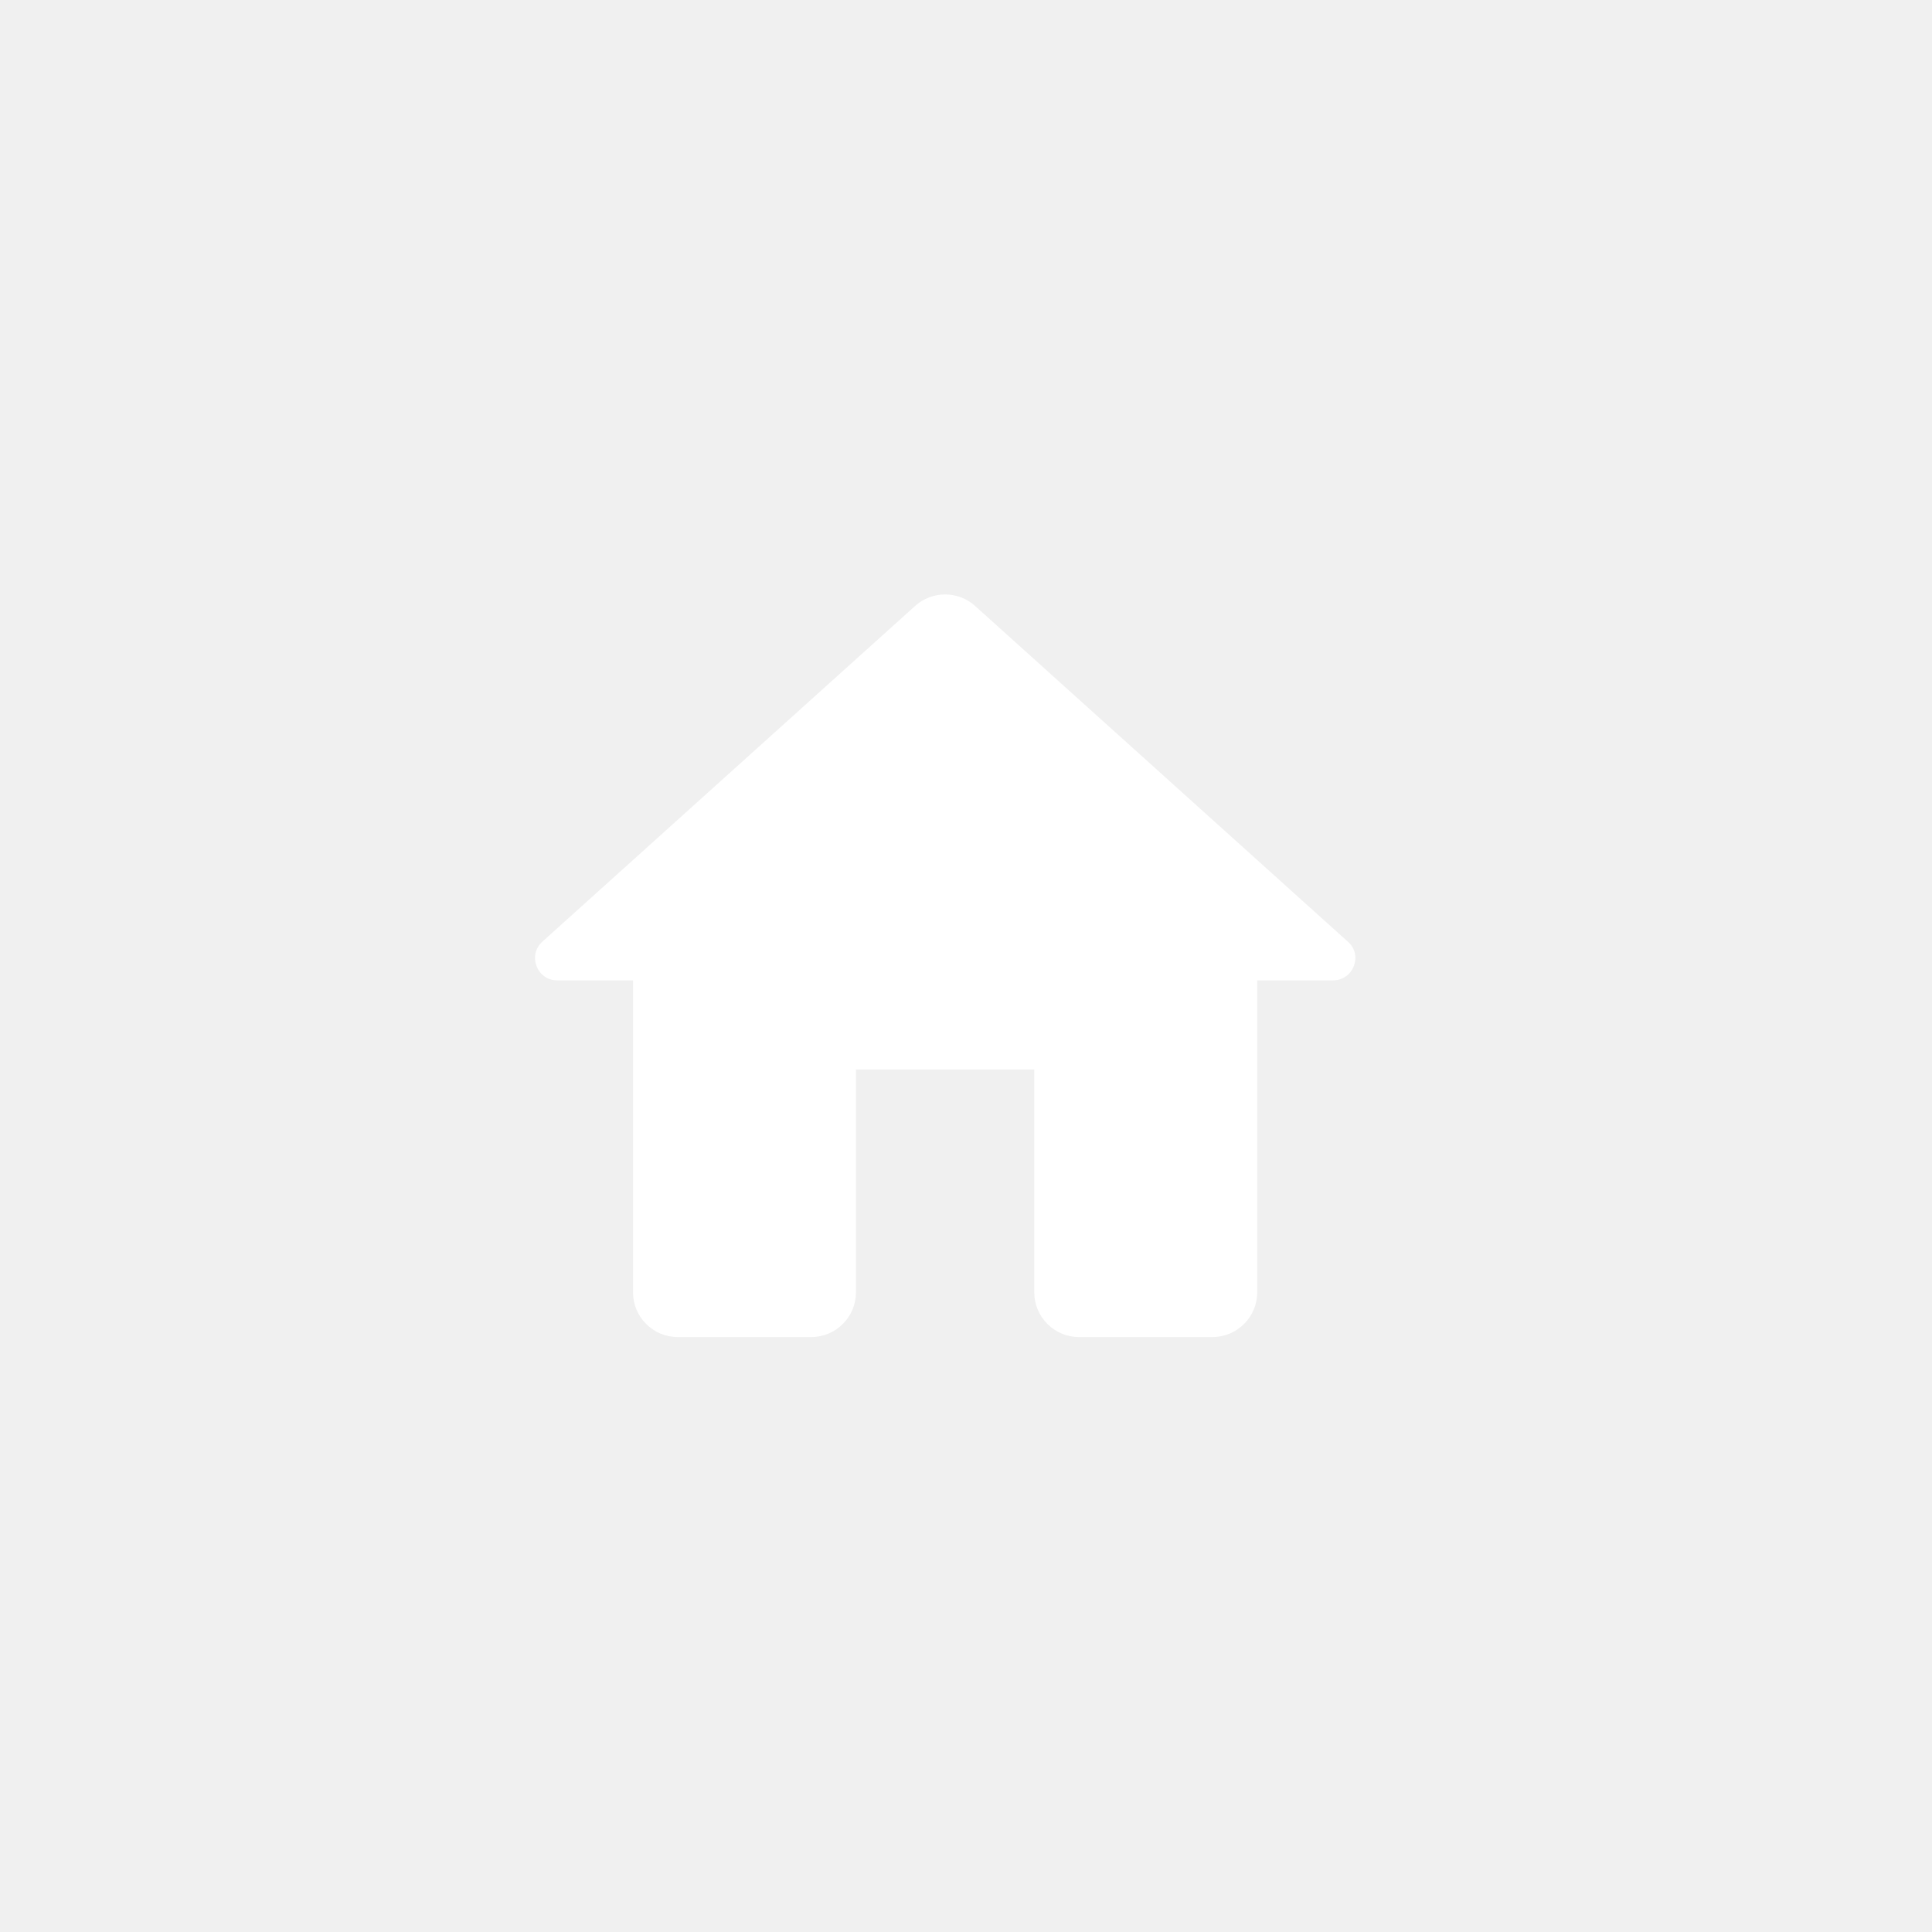
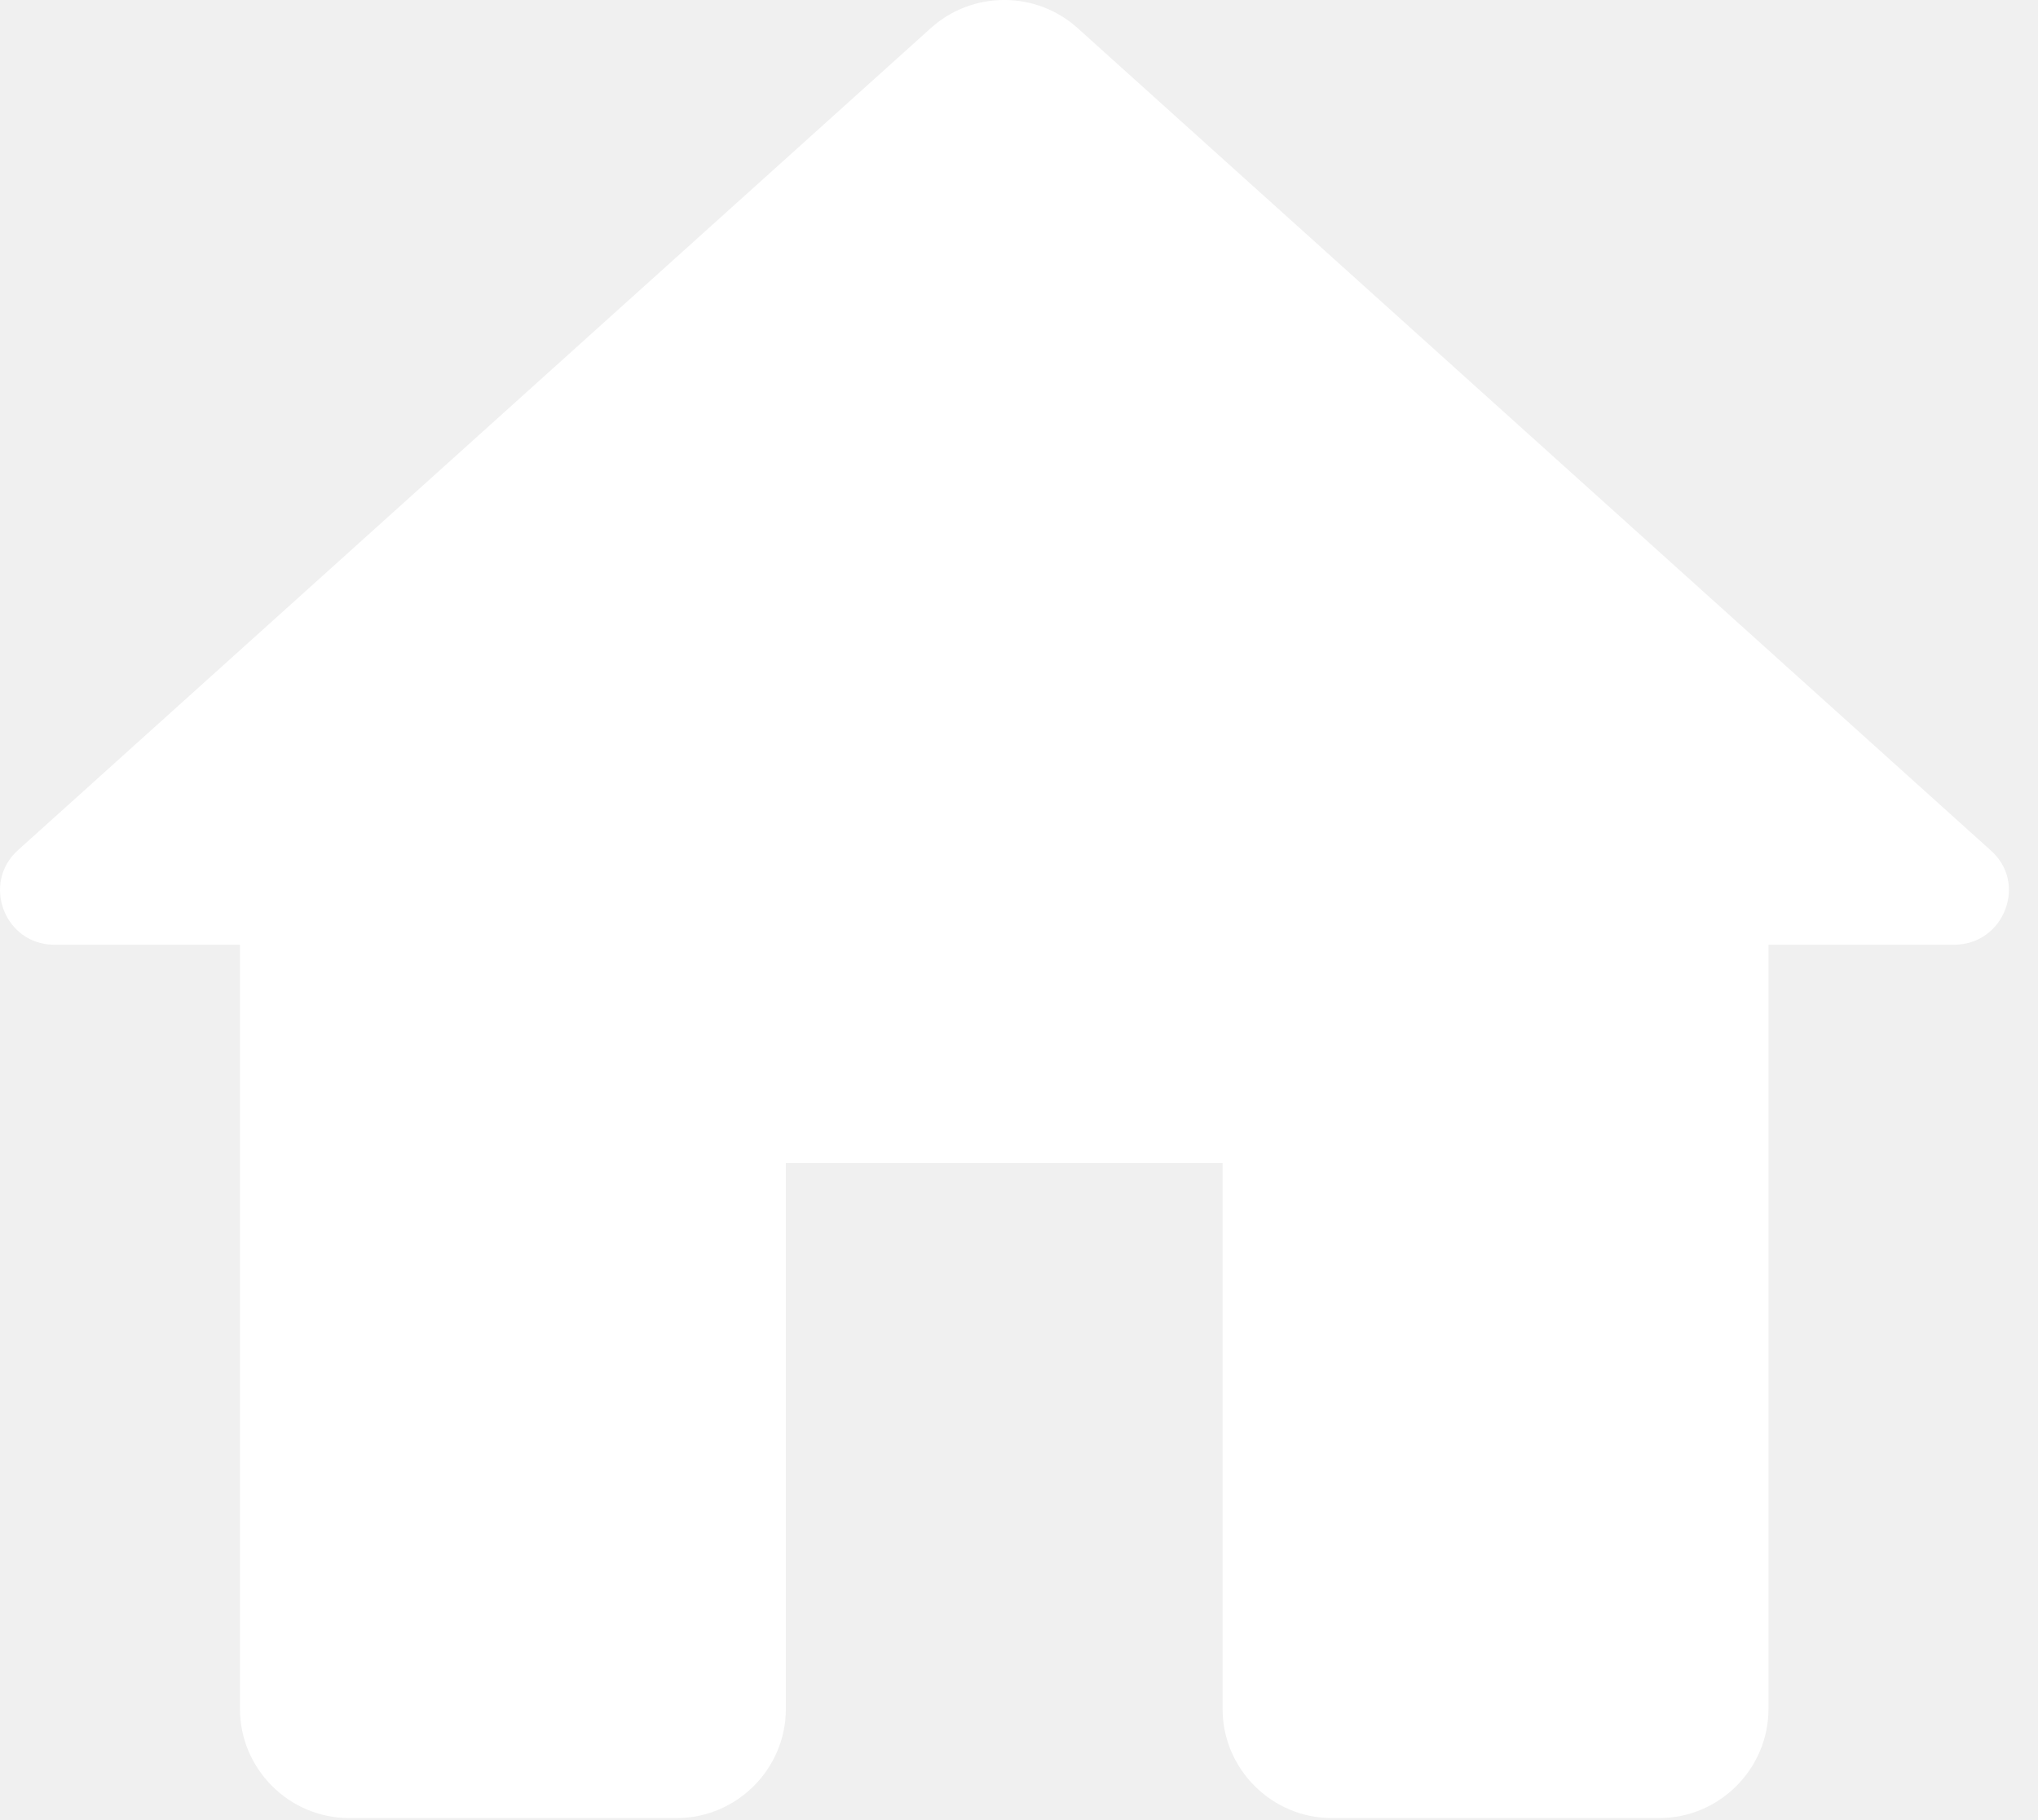
- <svg xmlns="http://www.w3.org/2000/svg" width="65" height="65" viewBox="0 0 65 65" fill="none">
-   <path d="M28.797 43.483V35.983H34.797V43.483C34.797 44.307 35.472 44.983 36.297 44.983H40.797C41.622 44.983 42.297 44.307 42.297 43.483V32.983H44.847C45.537 32.983 45.867 32.127 45.342 31.677L32.802 20.383C32.232 19.872 31.362 19.872 30.792 20.383L18.252 31.677C17.742 32.127 18.057 32.983 18.747 32.983H21.297V43.483C21.297 44.307 21.972 44.983 22.797 44.983H27.297C28.122 44.983 28.797 44.307 28.797 43.483Z" fill="white" />
+ <svg xmlns="http://www.w3.org/2000/svg" width="28" height="25" viewBox="0 0 28 25" fill="none">
+   <path d="M10.797 23.483V15.982H16.797V23.483C16.797 24.308 17.472 24.983 18.297 24.983H22.797C23.622 24.983 24.297 24.308 24.297 23.483V12.982H26.847C27.537 12.982 27.867 12.127 27.342 11.678L14.802 0.383C14.232 -0.128 13.362 -0.128 12.792 0.383L0.252 11.678C-0.258 12.127 0.057 12.982 0.747 12.982H3.297V23.483C3.297 24.308 3.972 24.983 4.797 24.983H9.297C10.122 24.983 10.797 24.308 10.797 23.483Z" fill="white" />
</svg>
